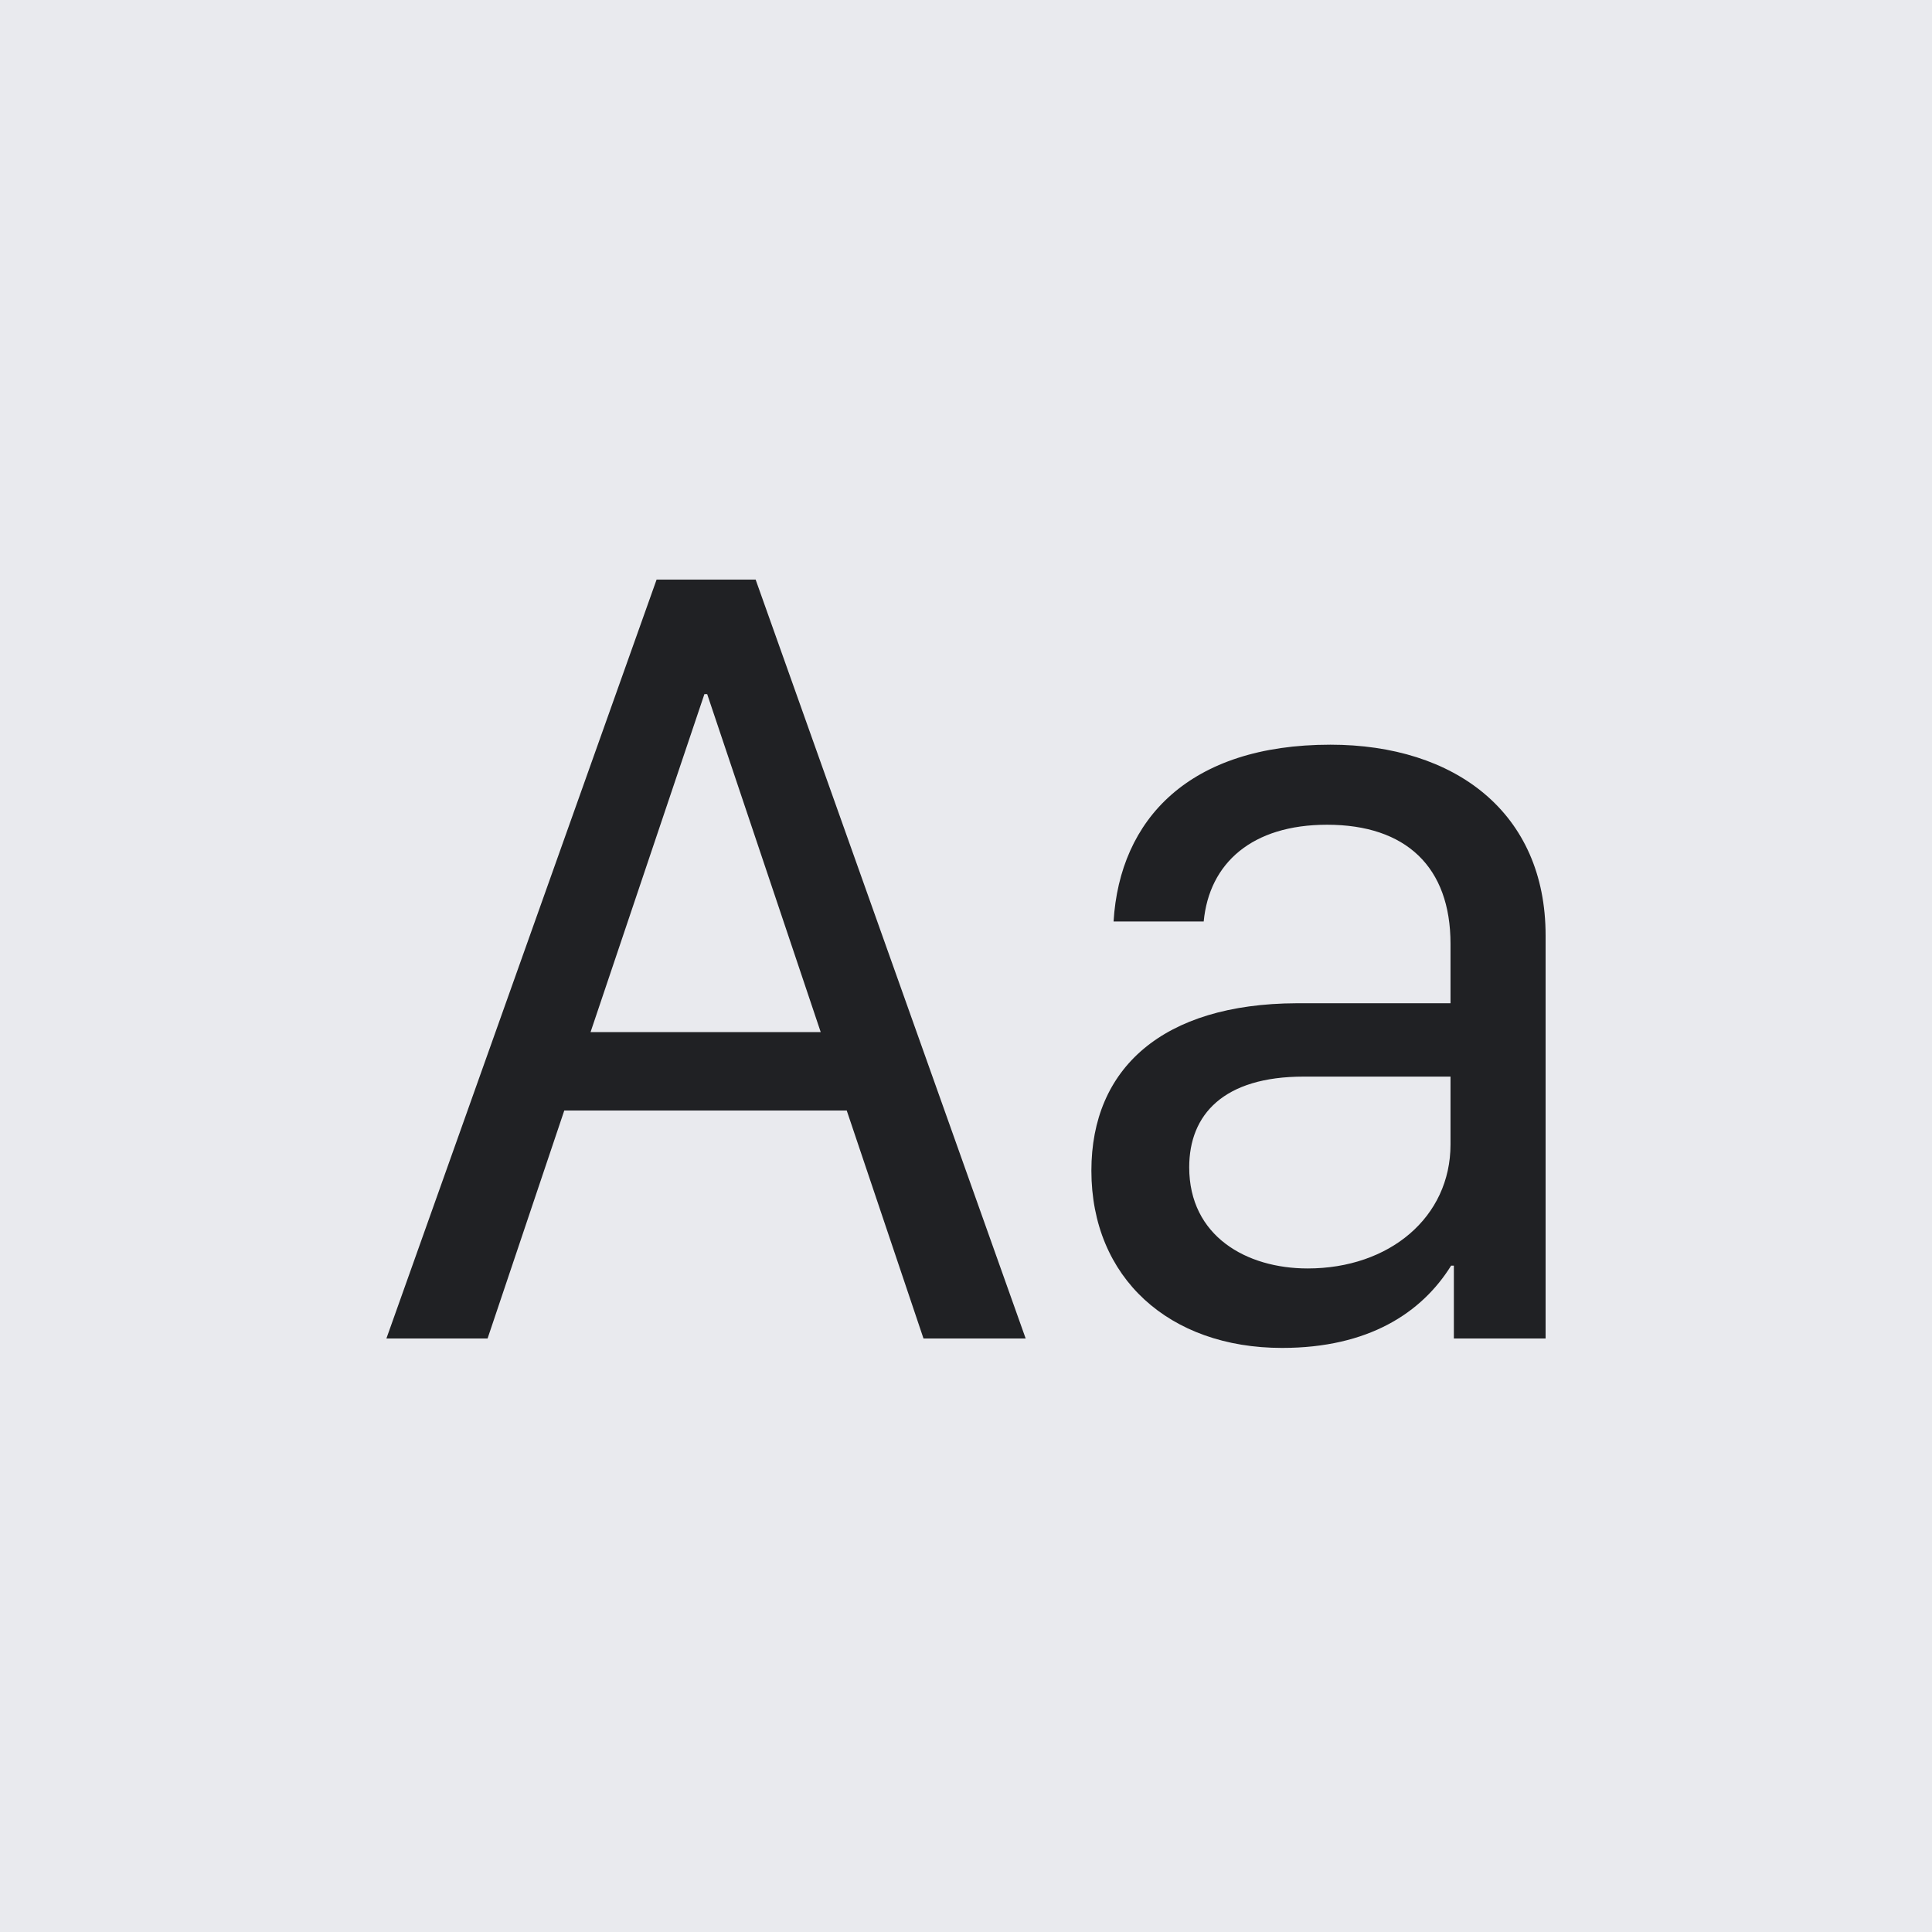
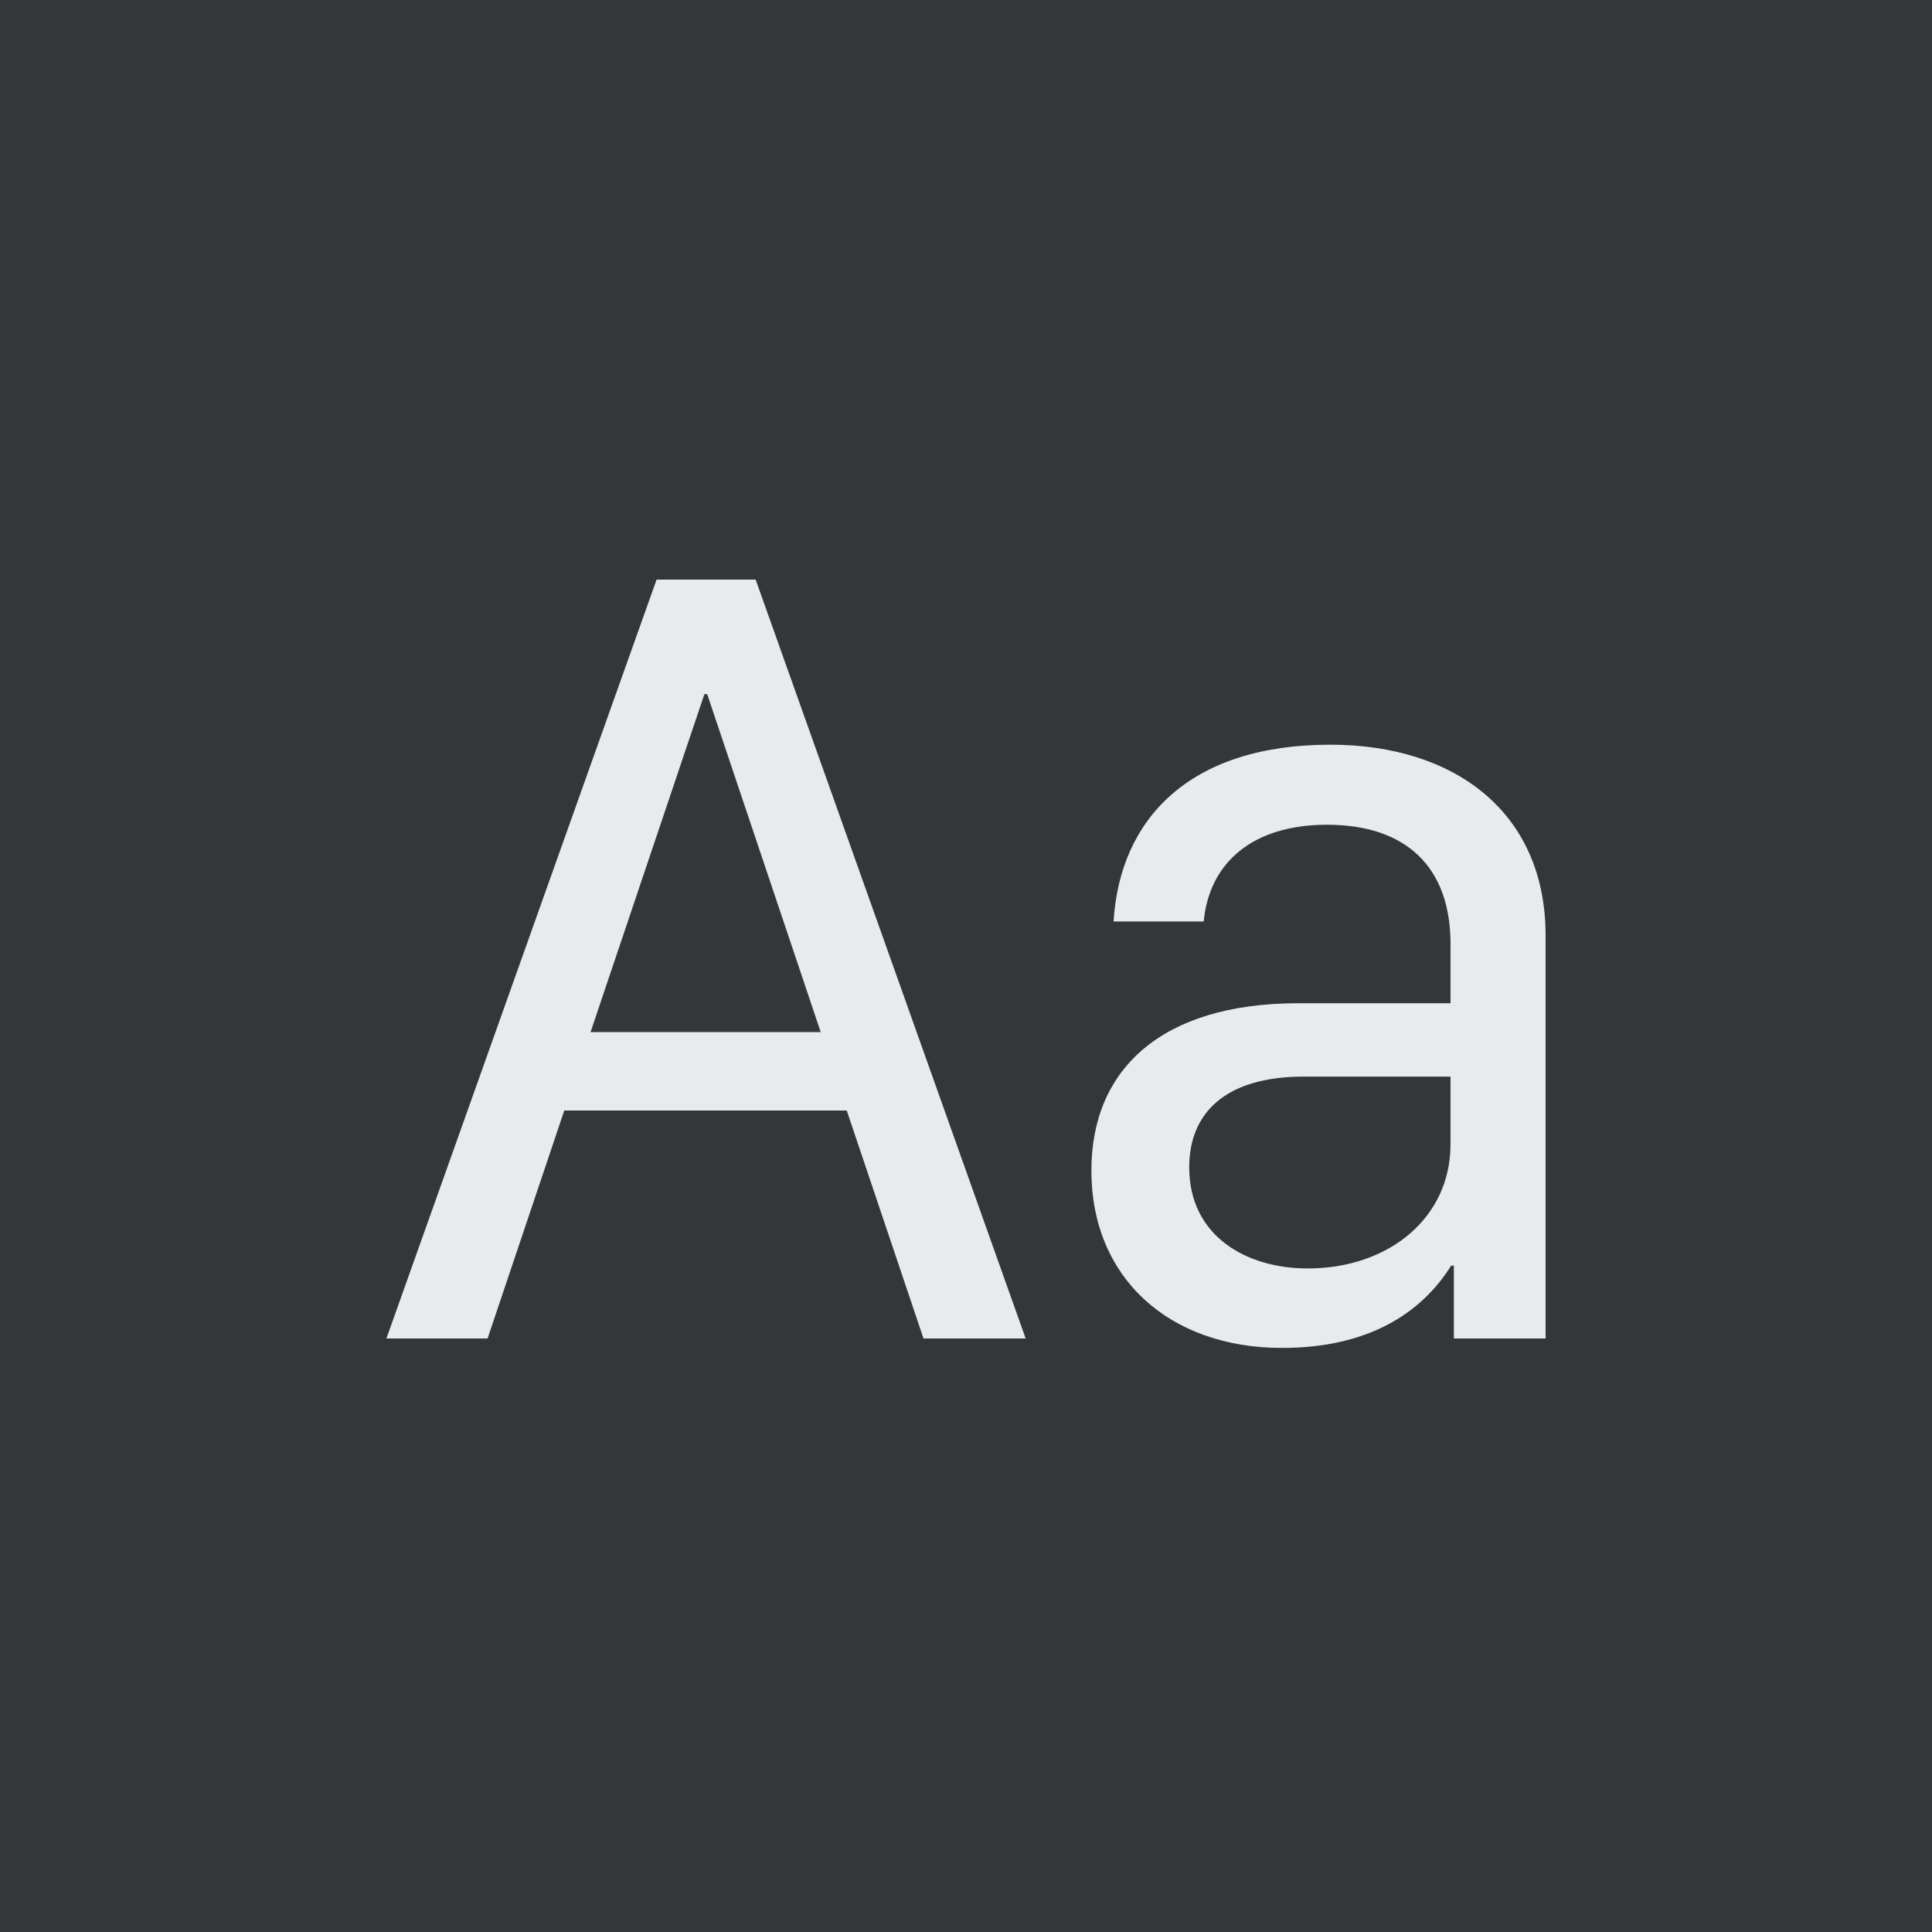
<svg xmlns="http://www.w3.org/2000/svg" width="60" height="60" viewBox="0 0 60 60" fill="none">
-   <rect width="60" height="60" fill="#E9EAEE" />
-   <path d="M15.142 41.568L17.524 34.488H26.296L28.68 41.568H31.853L23.467 18H20.391L12 41.568H15.142ZM21.962 21.556L25.488 32.053H18.34L21.876 21.556H21.962ZM45.062 39.305H45.151V41.568H48V29.05C48 25.236 45.186 23.127 41.317 23.127C36.932 23.127 34.775 25.441 34.583 28.618H37.382C37.553 26.805 38.884 25.613 41.213 25.613C43.666 25.613 45.047 26.926 45.047 29.311V31.157H40.264C36.104 31.174 33.894 33.177 33.894 36.355C33.894 39.686 36.311 41.861 39.816 41.861C42.494 41.861 44.151 40.775 45.065 39.307L45.062 39.305ZM40.61 39.393C38.71 39.393 36.932 38.391 36.932 36.251C36.932 34.61 38.003 33.435 40.488 33.435H45.047V35.542C45.047 37.805 43.148 39.393 40.61 39.393Z" fill="#202124" />
+   <rect width="60" height="60" fill="#35363A" />
+   <path d="M15.142 41.568L17.524 34.488H26.296L28.68 41.568H31.853L23.467 18H20.391L12 41.568H15.142ZM21.962 21.556L25.488 32.053H18.34L21.876 21.556H21.962ZM45.062 39.305H45.151V41.568H48V29.05C48 25.236 45.186 23.127 41.317 23.127C36.932 23.127 34.775 25.441 34.583 28.618H37.382C37.553 26.805 38.884 25.613 41.213 25.613C43.666 25.613 45.047 26.926 45.047 29.311V31.157H40.264C36.104 31.174 33.894 33.177 33.894 36.355C33.894 39.686 36.311 41.861 39.816 41.861C42.494 41.861 44.151 40.775 45.065 39.307L45.062 39.305ZM40.61 39.393C38.71 39.393 36.932 38.391 36.932 36.251C36.932 34.61 38.003 33.435 40.488 33.435H45.047V35.542C45.047 37.805 43.148 39.393 40.61 39.393Z" fill="#E9EAEE" />
</svg>
